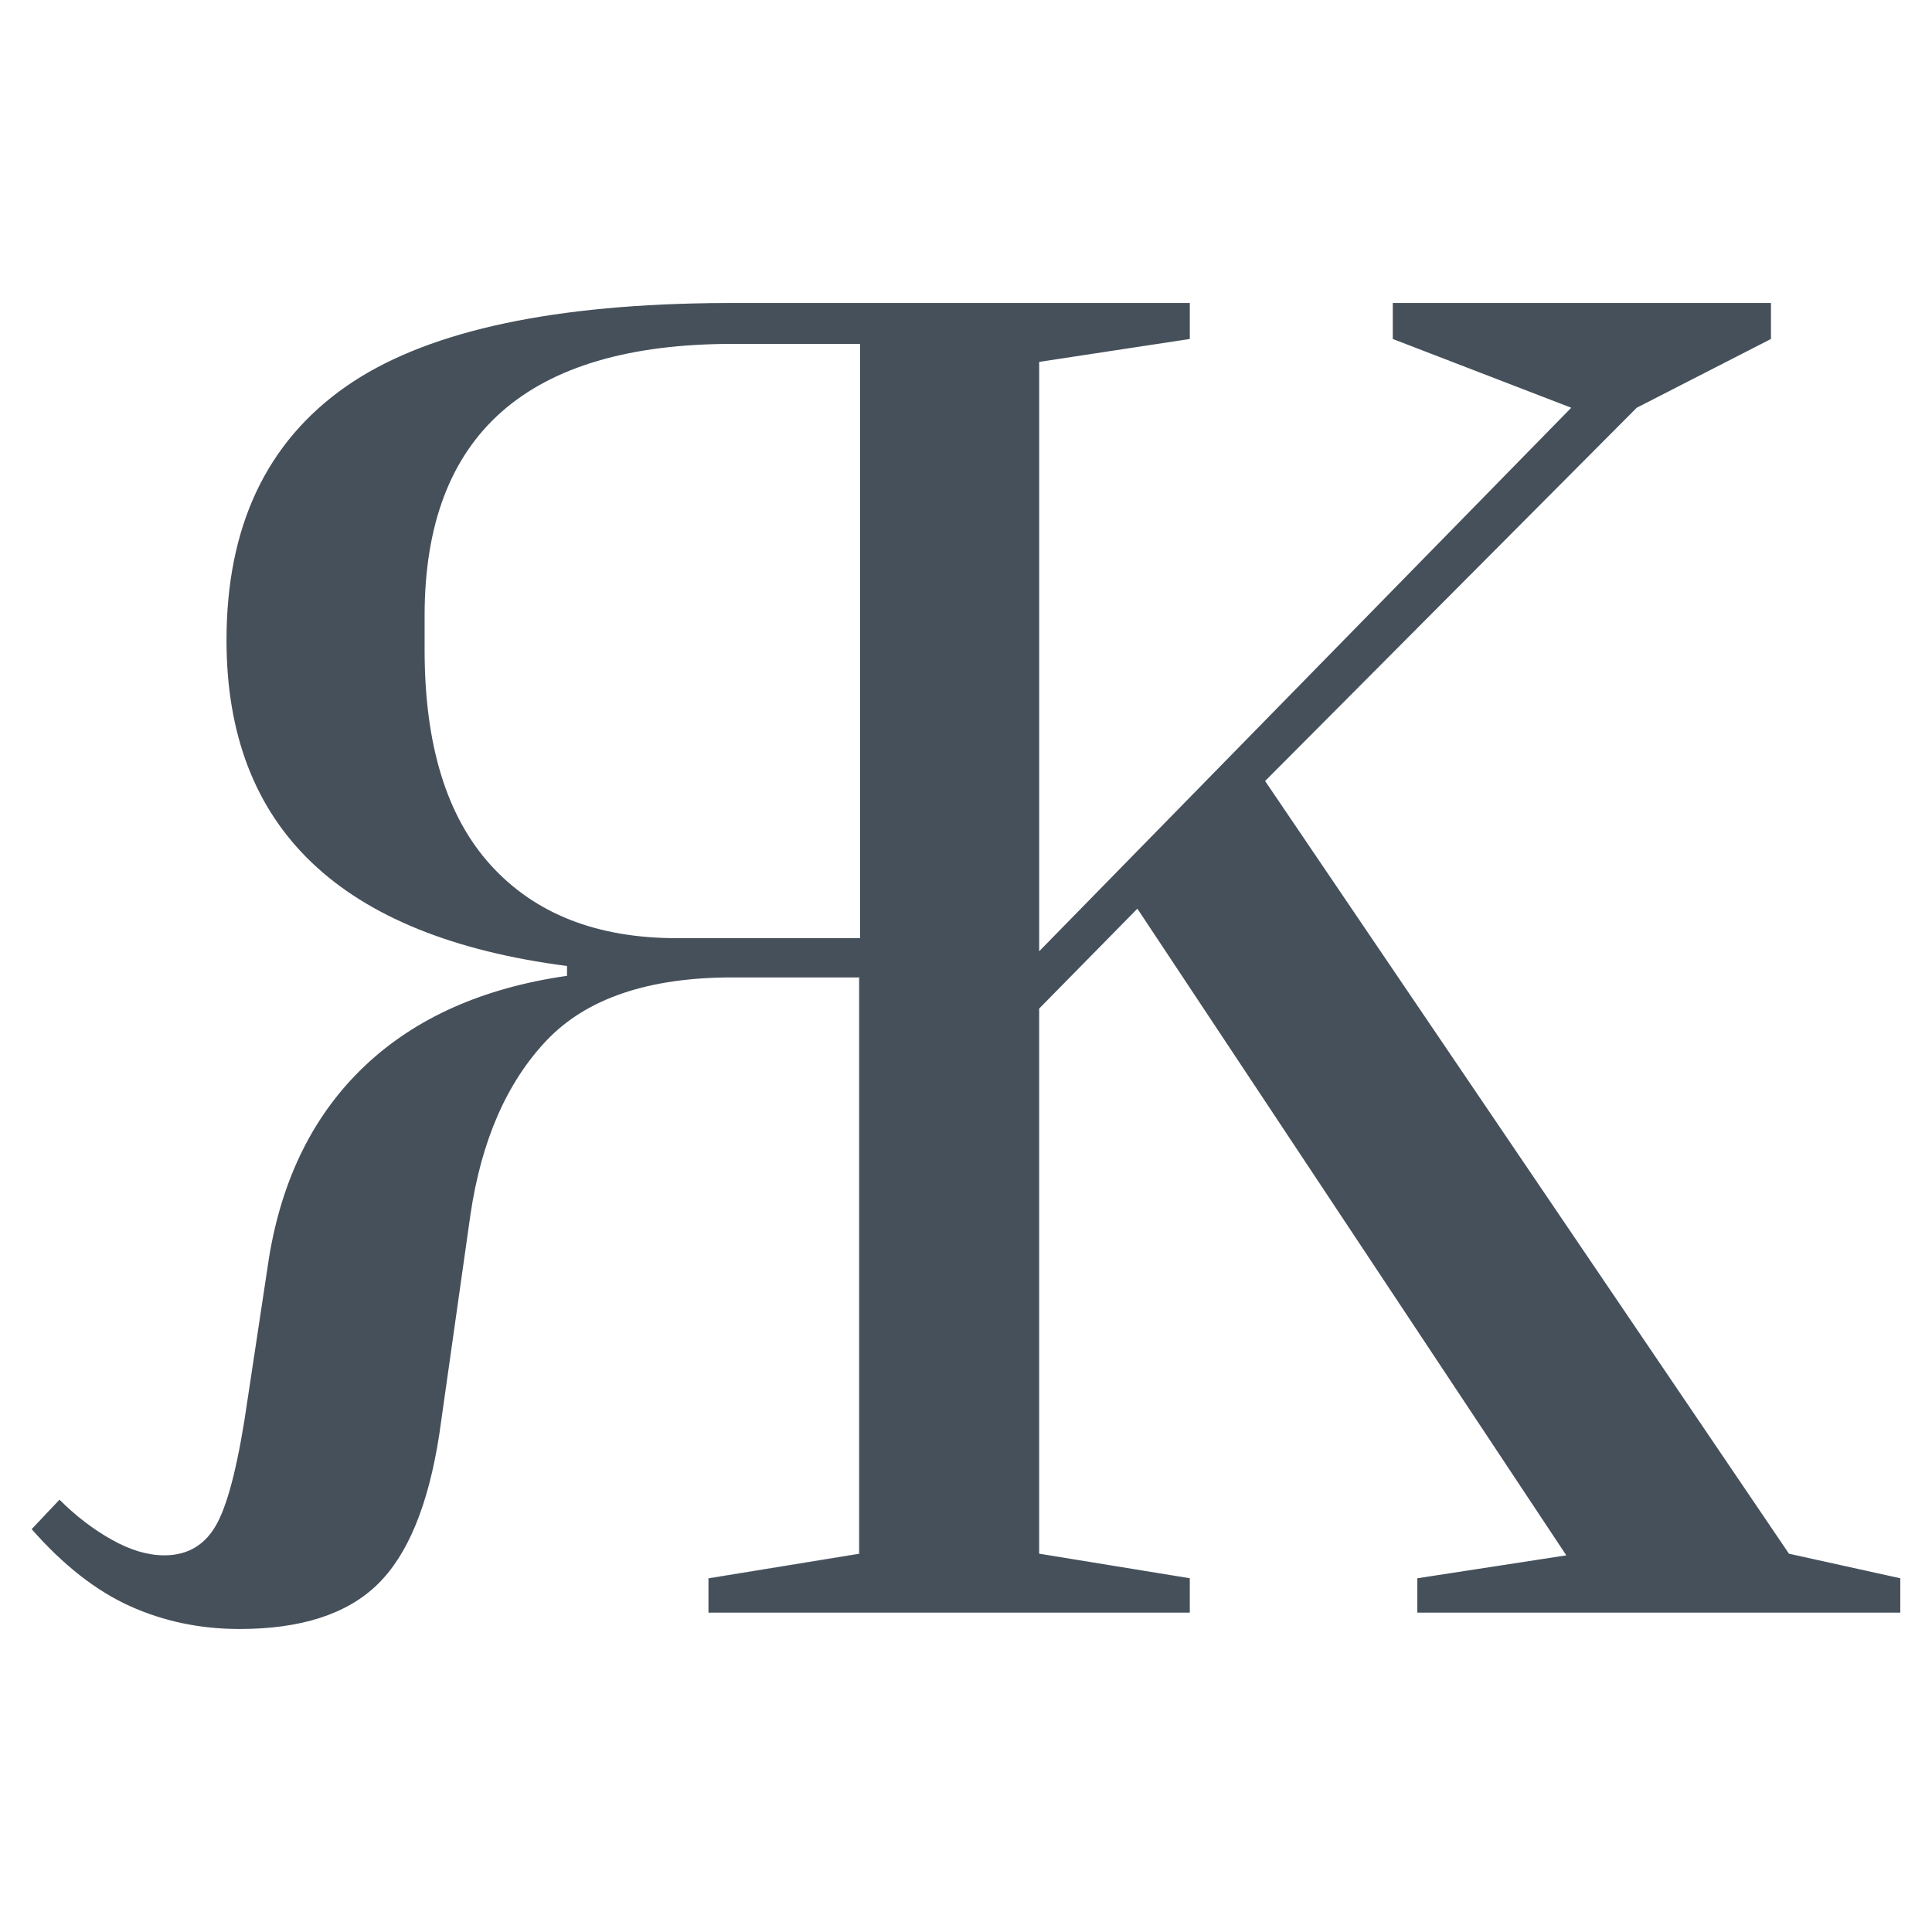
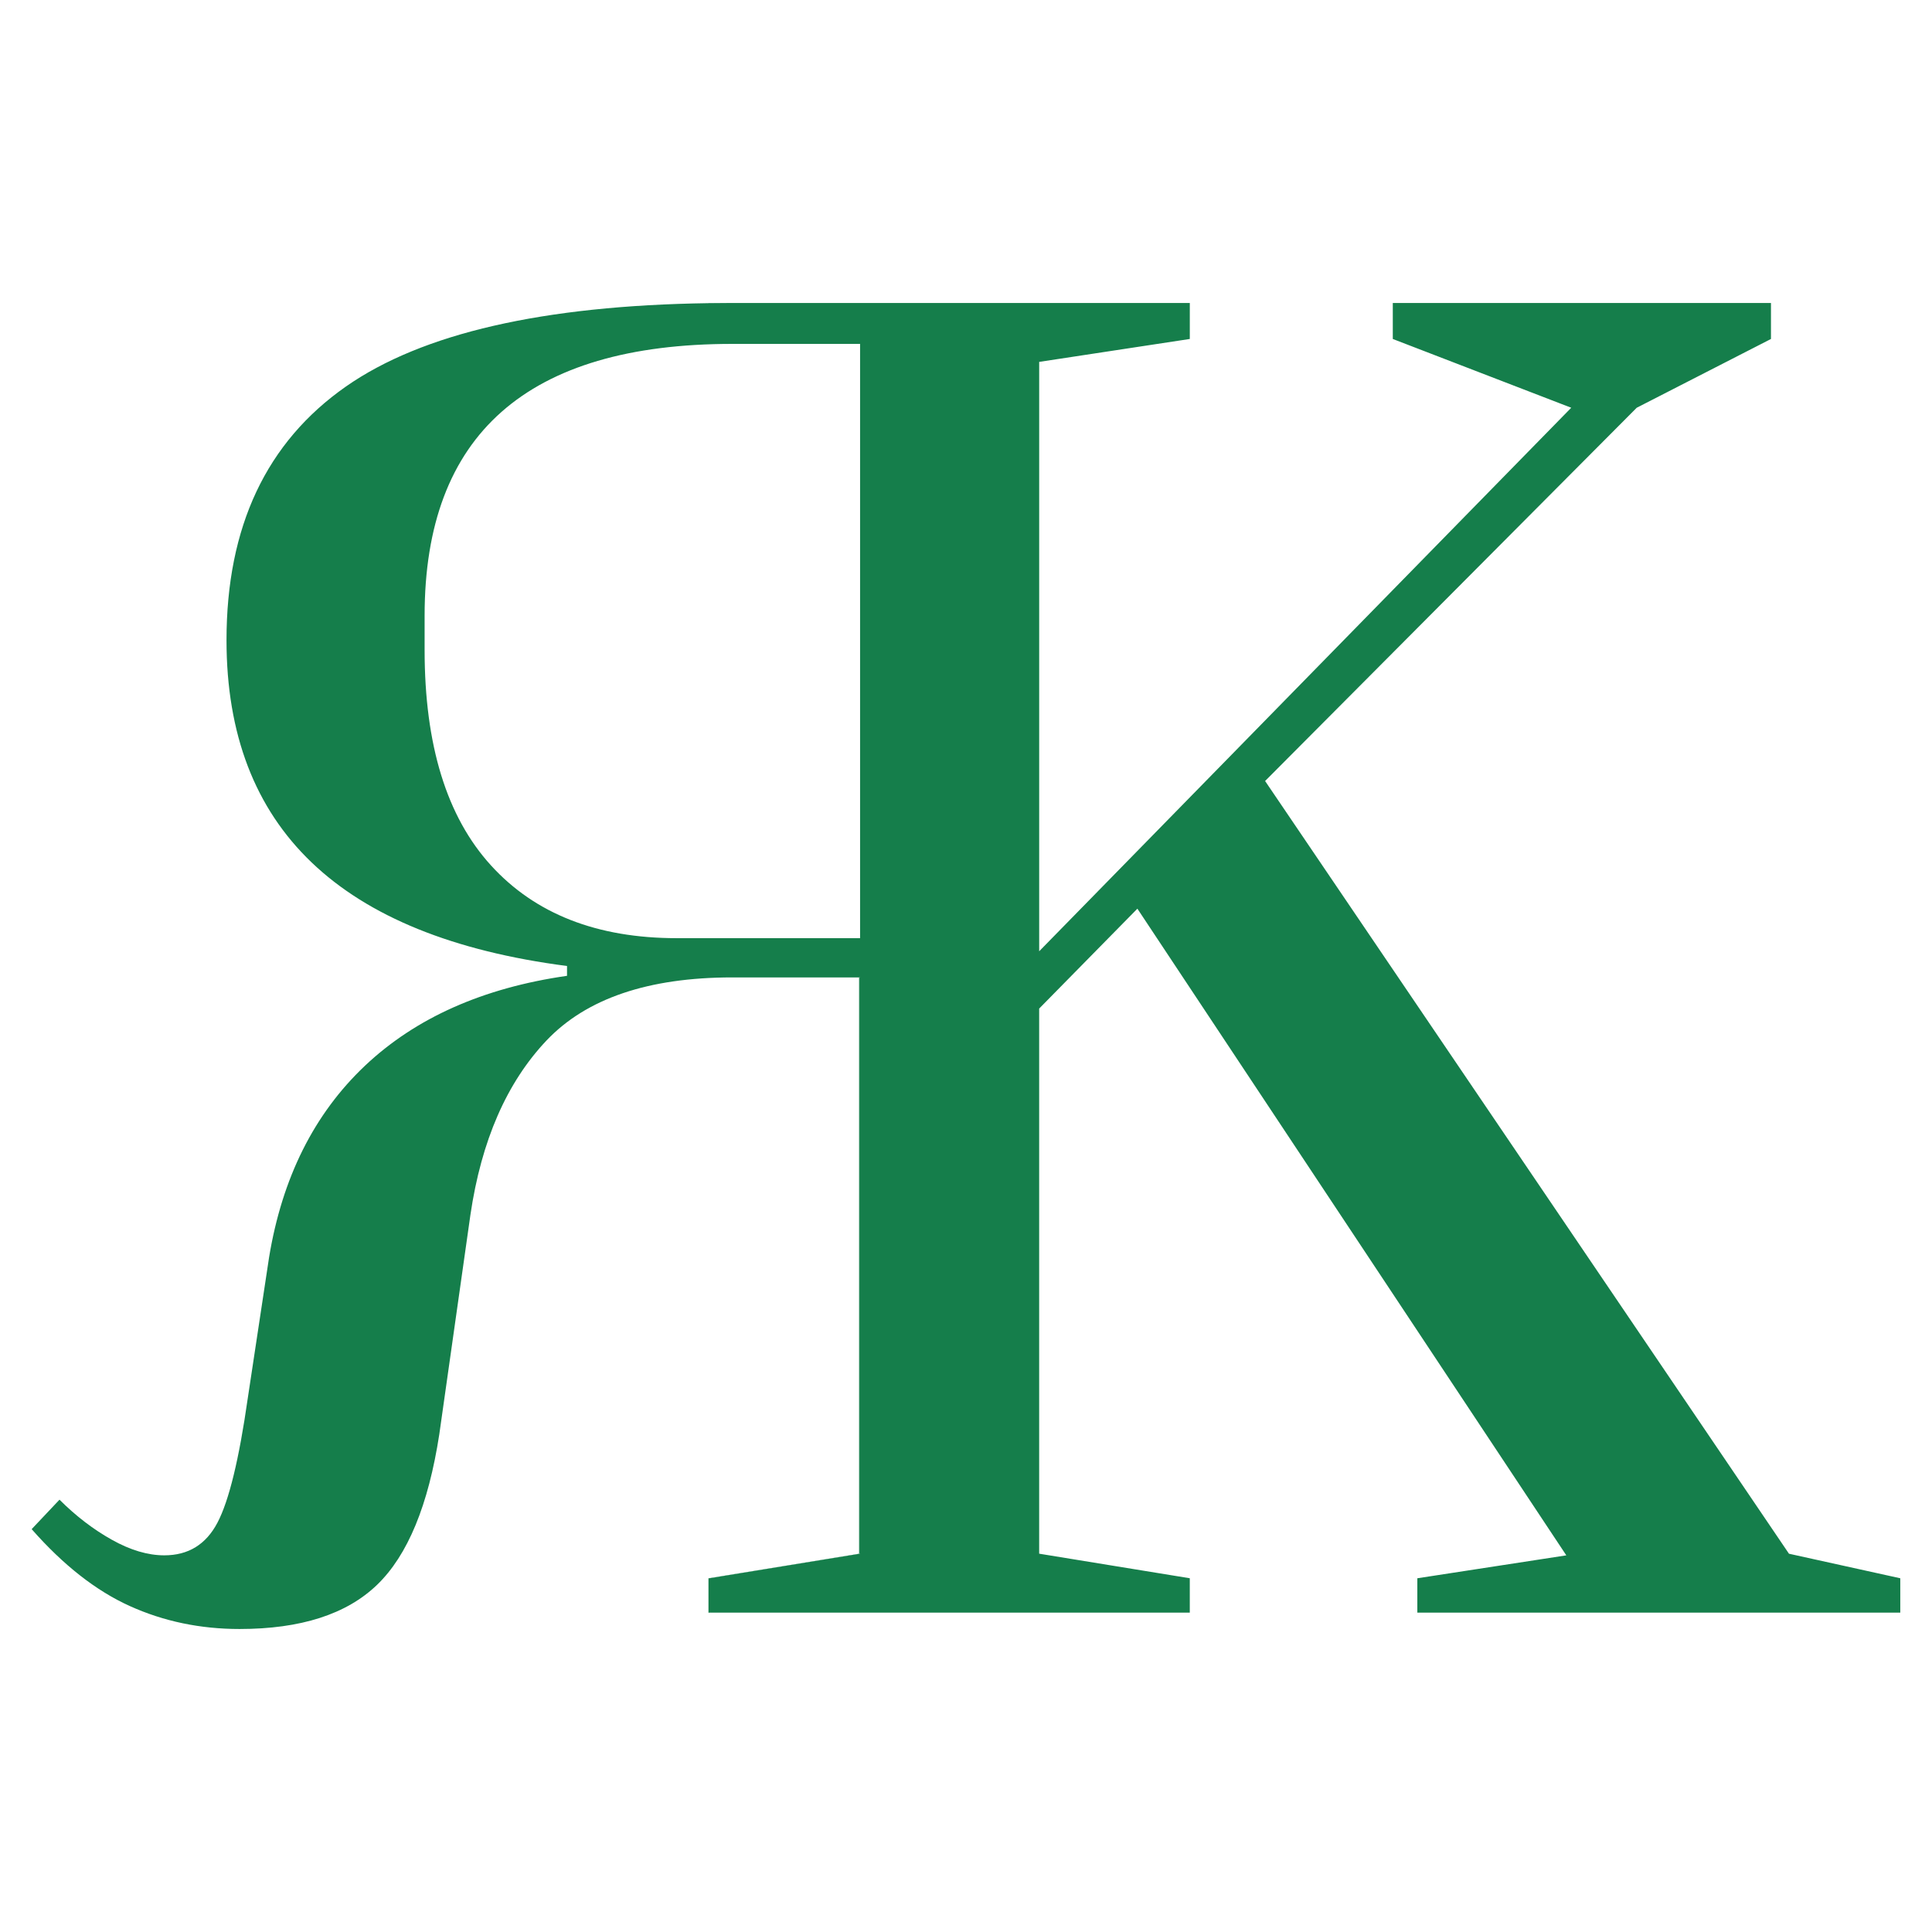
<svg xmlns="http://www.w3.org/2000/svg" version="1.0" id="Layer_1" x="0px" y="0px" viewBox="0 0 1080 1080" style="enable-background:new 0 0 1080 1080;" xml:space="preserve">
  <style type="text/css">
- 	.st0{fill:#45505B;}
+ 	.st0{fill:#157e4b;}
</style>
  <g>
    <path class="st0" d="M396.04,169.36v0.11c4.39-0.07,8.86-0.11,13.36-0.11H396.04z M480.24,546.41v322.14l-84.2,13.73v19.22h0.55   v-19.22l84.2-13.73V546.41H480.24z" />
    <path class="st0" d="M1000.05,868.54L707.2,436.59l207.74-208.66l75.04-38.44v-20.13h-211.4v20.13l99.75,38.44L581.46,531.2   l-0.55,0.57V202.3l84.2-12.81v-20.13h-255.7c-4.5,0-8.97,0.04-13.36,0.11c-92.56,1.34-160.08,16.86-202.62,46.56   c-44.53,31.12-66.81,78.41-66.81,141.85c0,104.95,63.46,165.65,190.35,182.12v5.49c-46.97,6.74-84.65,23.5-113.02,50.33   c-28.37,26.87-46.22,62.56-53.54,107.07l-11.9,78.7c-4.87,34.19-10.52,57.36-16.93,69.55c-6.41,12.23-16.31,18.3-29.74,18.3   c-9.15,0-18.91-2.87-29.29-8.69c-10.36-5.78-20.13-13.27-29.29-22.42l-15.56,16.47c17.7,20.13,36,34.48,54.91,43.01   c18.93,8.55,39.35,12.81,61.32,12.81c34.17,0,59.8-8.24,76.87-24.71c17.1-16.47,28.68-44.51,34.78-84.2l17.39-122.63   c6.11-41.48,20.3-73.96,42.56-97.47c22.28-23.46,56.91-35.23,103.87-35.23h71.38v322.14l-84.2,13.73v19.22H665.1v-19.22   l-84.2-13.73V563.79l0.55-0.55l54.36-55.28l239.77,361.49l-83.28,12.81v19.22h269.97v-19.22L1000.05,868.54z M480.79,524.44h-102.5   c-44.53,0-79.16-13.56-103.87-40.72c-24.71-27.13-37.06-67.26-37.06-120.34v-19.22c0-101.25,57.36-151.92,172.05-151.92h71.38   V524.44z" />
  </g>
</svg>
